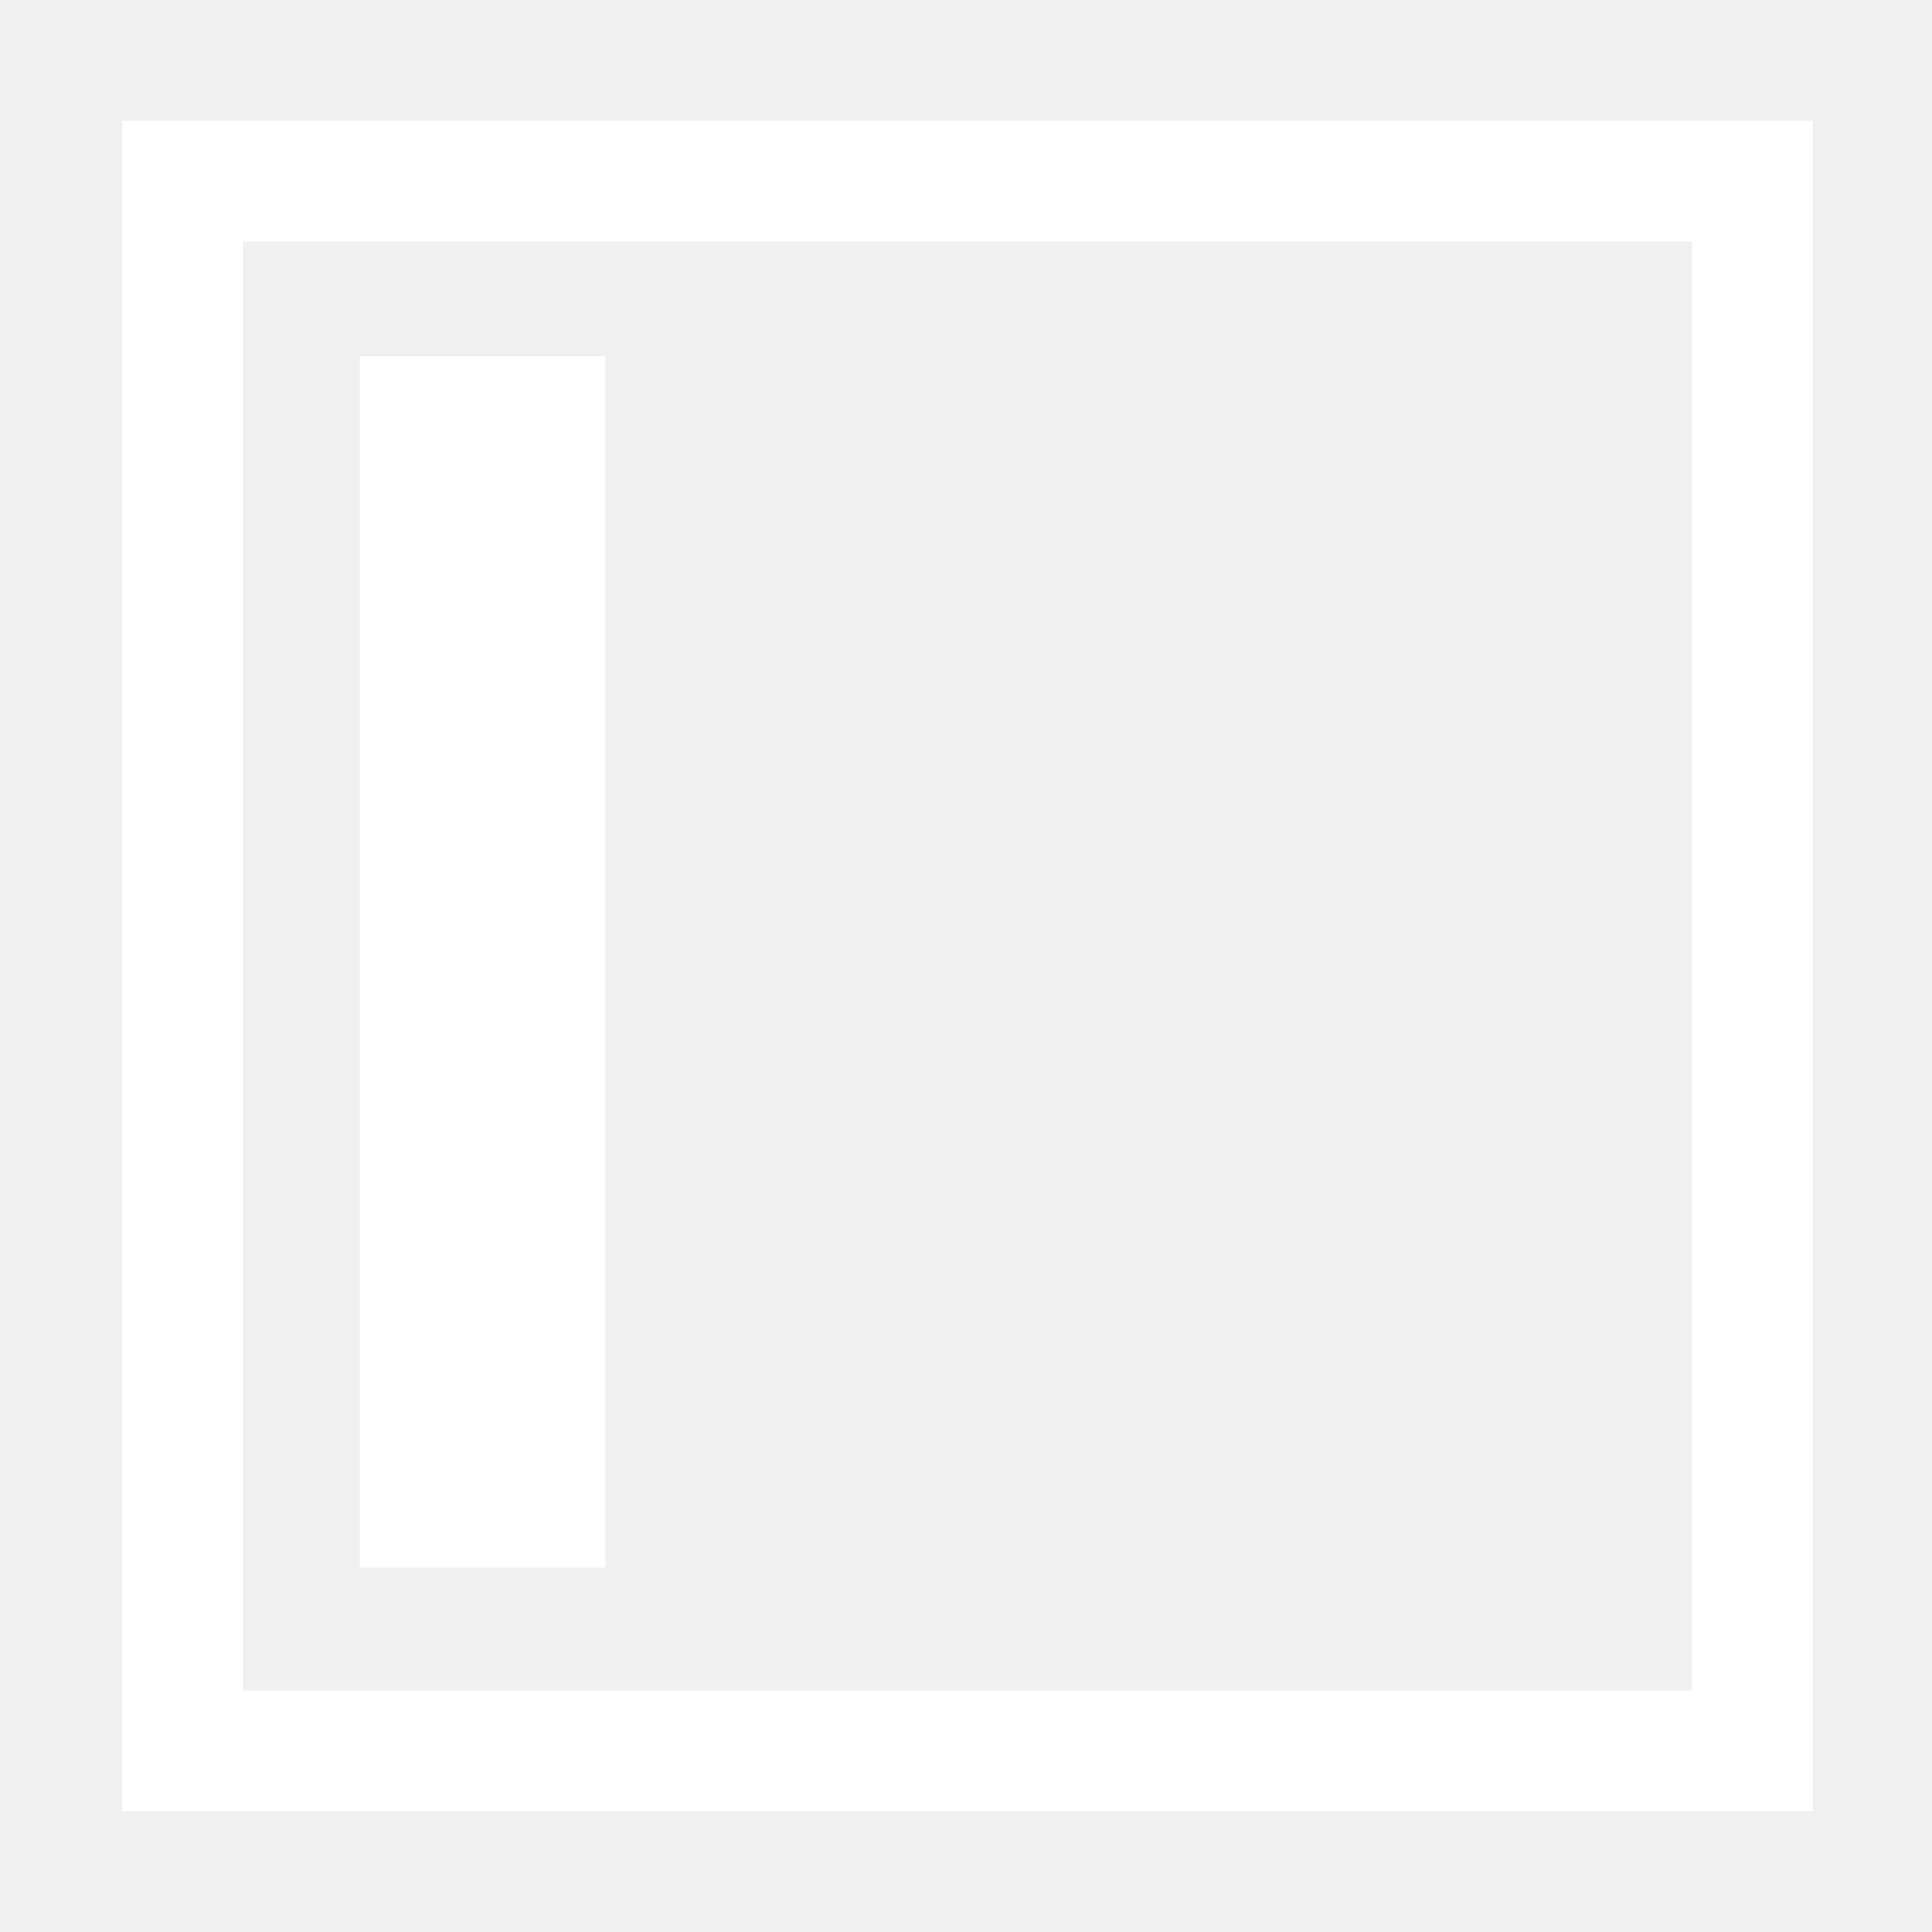
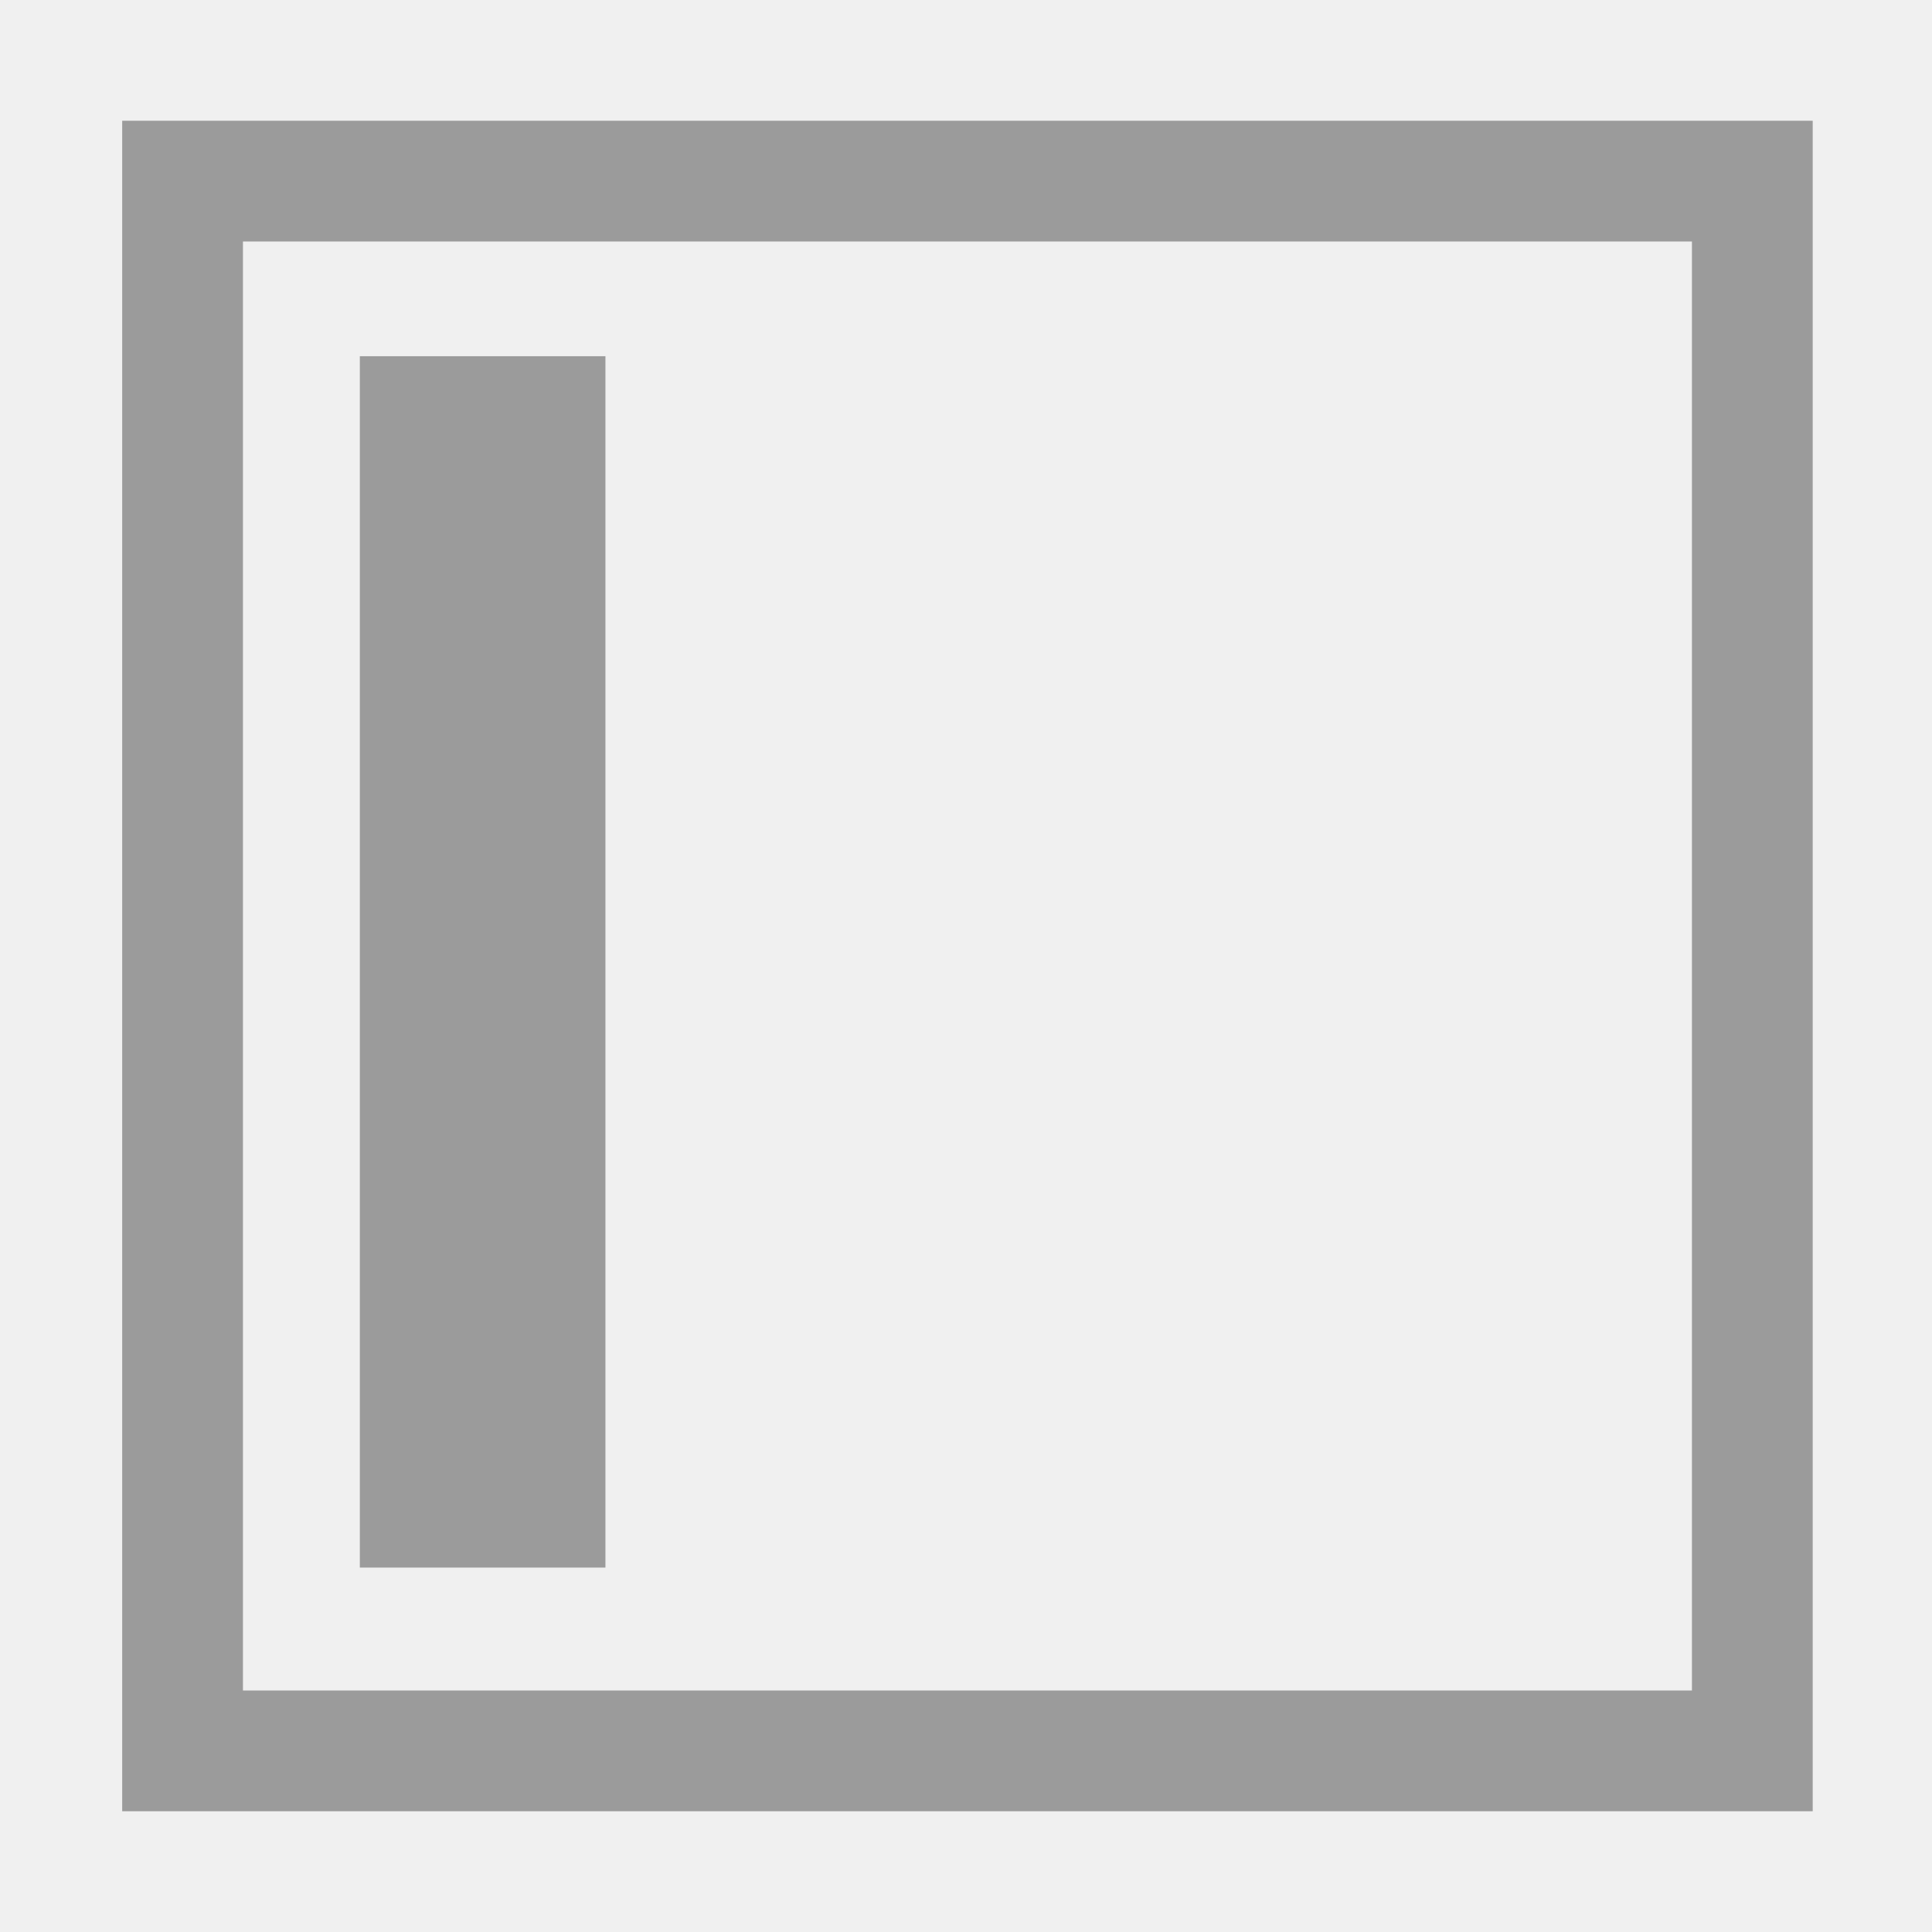
<svg xmlns="http://www.w3.org/2000/svg" width="16" height="16">
-   <g color="#000" fill="#ffffff">
+   <g color="#000" fill="#9b9b9b">
    <path d="M15.012 1h-14v14h14zm-1 1v12h-12V2z" style="line-height:normal;font-variant-ligatures:normal;font-variant-position:normal;font-variant-caps:normal;font-variant-numeric:normal;font-variant-alternates:normal;font-feature-settings:normal;text-indent:0;text-align:start;text-decoration-line:none;text-decoration-style:solid;text-decoration-color:#000;text-transform:none;text-orientation:mixed;shape-padding:0;isolation:auto;mix-blend-mode:normal;marker:none" font-weight="400" font-family="sans-serif" white-space="normal" overflow="visible" />
    <path d="M5.014 2.95v10.032H2.98V2.95z" style="marker:none" overflow="visible" />
  </g>
</svg>
